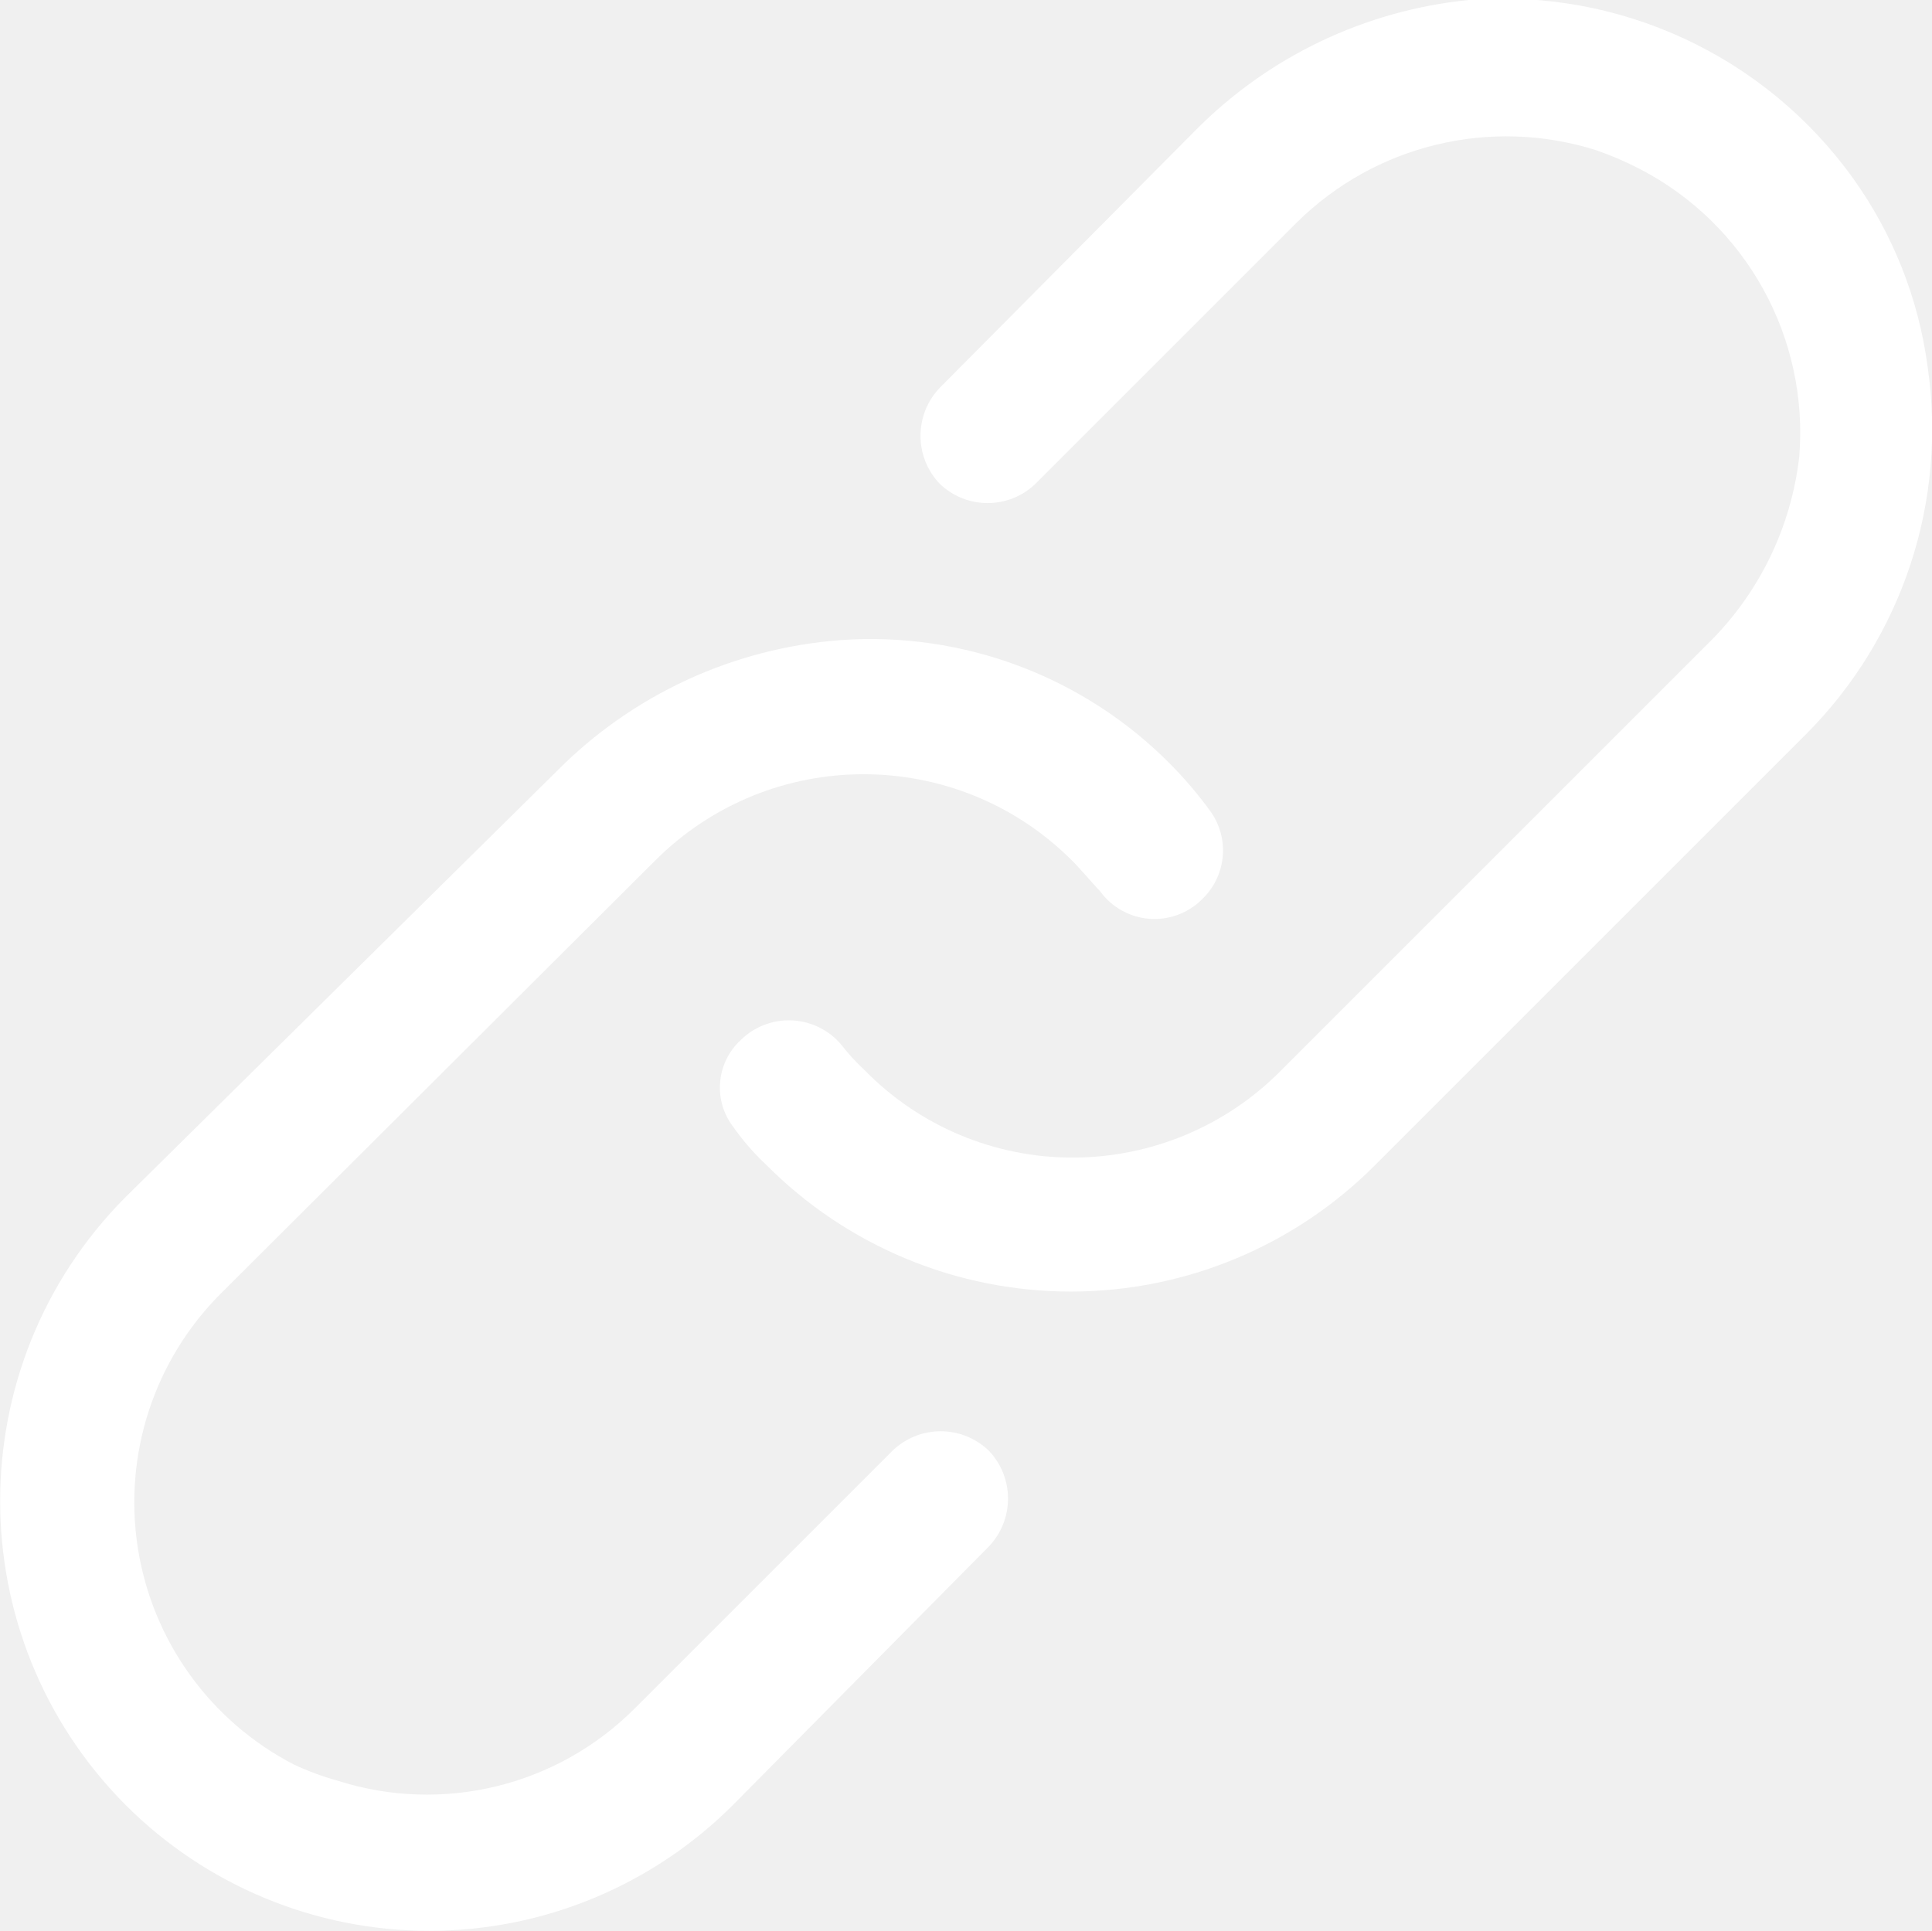
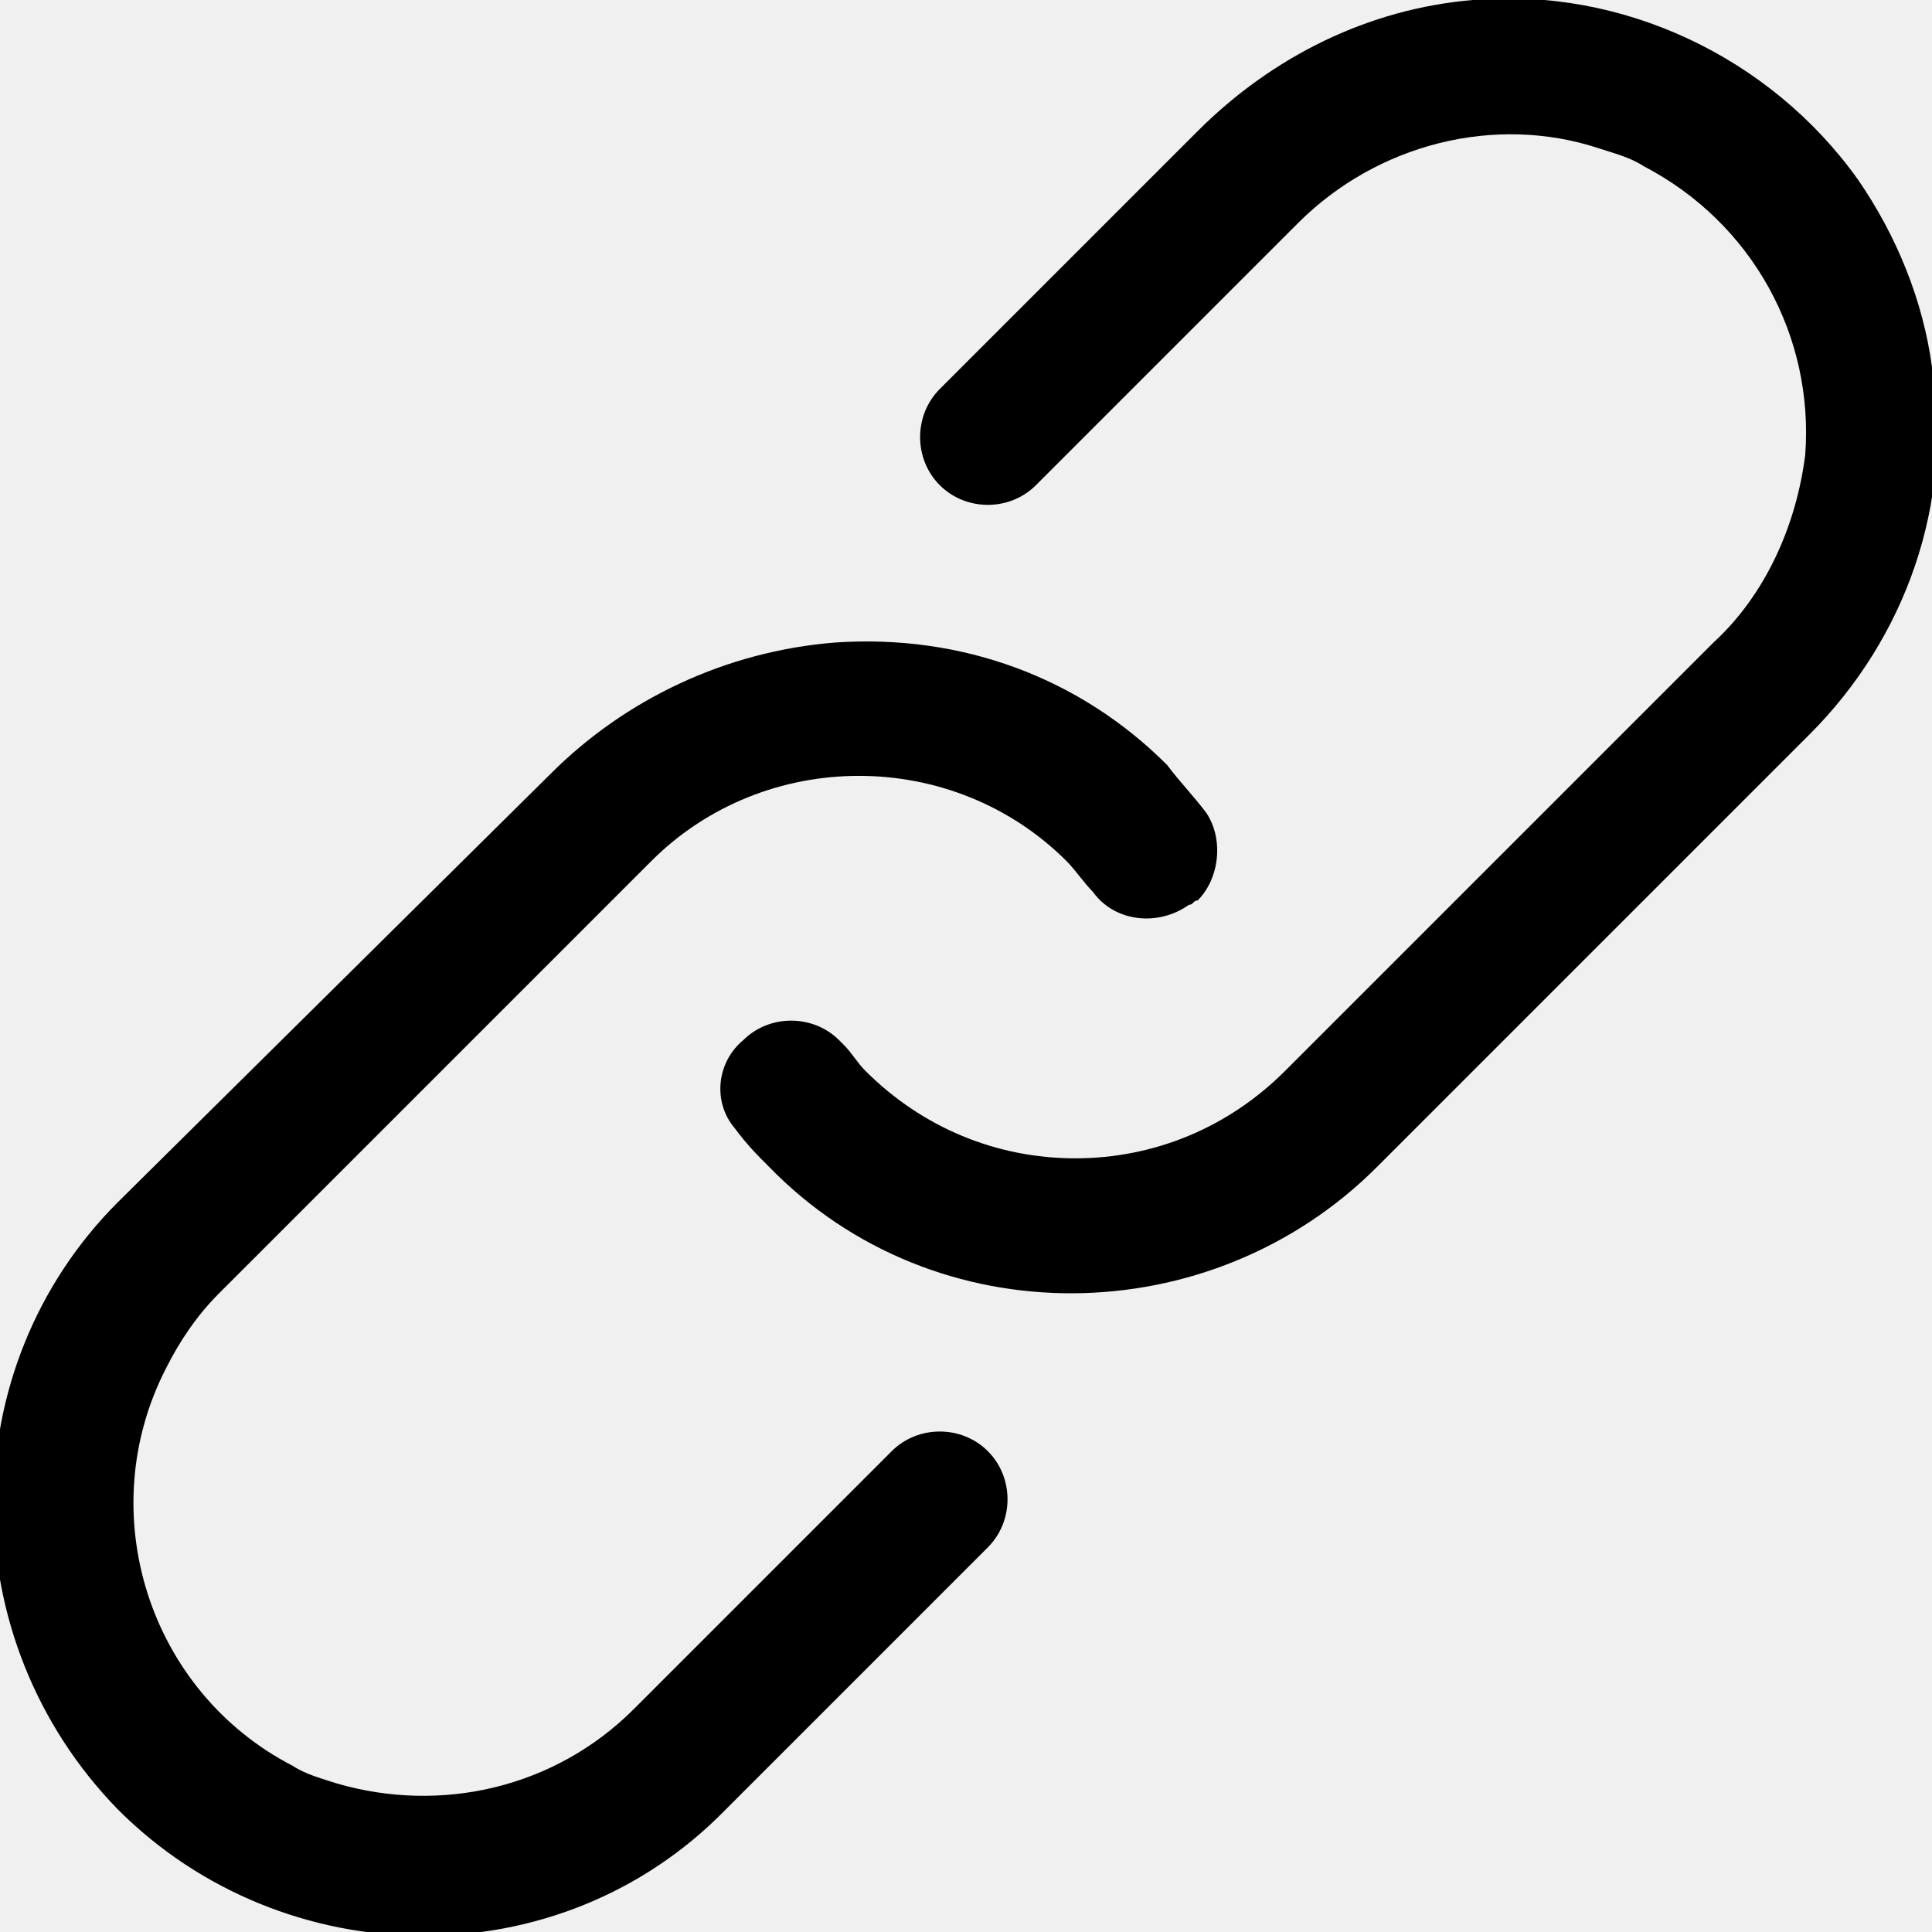
- <svg xmlns="http://www.w3.org/2000/svg" viewBox="0 0 44.24 44.22">
-   <defs>
-     <style>.cls-1{fill:#fff;}</style>
-   </defs>
-   <g id="Layer_2" data-name="Layer 2">
-     <g id="Layer_1-2" data-name="Layer 1">
-       <path class="cls-1" d="M21.52,8.88,27.36,3a10.24,10.24,0,0,1,6.27-3,9.87,9.87,0,0,1,8.8,4.08A9.57,9.57,0,0,1,44.14,8.4a9.89,9.89,0,0,1-2.78,8.41l-9.87,9.87a9.83,9.83,0,0,1-13.94,0,5.57,5.57,0,0,1-.75-.86,1.48,1.48,0,0,1,.16-2h0a1.57,1.57,0,0,1,2.3.1,4.89,4.89,0,0,0,.54.59,6.65,6.65,0,0,0,4.77,2,6.71,6.71,0,0,0,4.77-2l9.76-9.76a7.14,7.14,0,0,0,2.1-4.29,6.8,6.8,0,0,0-3.65-6.59,7.55,7.55,0,0,0-1-.43,6.82,6.82,0,0,0-6.86,1.66L25.27,9.52l-1.56,1.56a1.58,1.58,0,0,1-2.19,0h0A1.59,1.59,0,0,1,21.52,8.88Zm1.12,26.54a1.59,1.59,0,0,0,0-2.2h0a1.59,1.59,0,0,0-2.2,0l-5.9,5.9a6.72,6.72,0,0,1-6.81,1.66,6.31,6.31,0,0,1-1-.37A6.76,6.76,0,0,1,5.05,29.63L15,19.71a6.75,6.75,0,0,1,9.55,0c.21.21.43.48.64.7a1.54,1.54,0,0,0,2.31.21l.05-.05a1.54,1.54,0,0,0,.16-2,9.34,9.34,0,0,0-.91-1.07,9.65,9.65,0,0,0-7.56-2.84,10.22,10.22,0,0,0-6.49,3L2.86,27.43a9.87,9.87,0,0,0,0,13.89,9.83,9.83,0,0,0,13.94,0Z" />
+ <svg xmlns="http://www.w3.org/2000/svg" version="1.1" id="Layer_1" x="0px" y="0px" viewBox="0 0 44.2 44.2" style="enable-background:new 0 0 44.2 44.2;" xml:space="preserve">
+   <g>
+     <g id="Layer_1-2">
+       <path d="M21.5,8.9L27.4,3c1.7-1.7,3.9-2.8,6.3-3c3.4-0.3,6.8,1.3,8.8,4.1c0.9,1.3,1.5,2.8,1.7,4.3c0.5,3.1-0.6,6.2-2.8,8.4    l-9.9,9.9c-3.8,3.8-10.1,3.9-13.9,0c0,0,0,0,0,0c-0.3-0.3-0.5-0.5-0.8-0.9c-0.5-0.6-0.4-1.5,0.2-2l0,0c0.6-0.6,1.6-0.6,2.2,0    c0,0,0.1,0.1,0.1,0.1c0.2,0.2,0.3,0.4,0.5,0.6c1.3,1.3,3,2,4.8,2c1.8,0,3.5-0.7,4.8-2l9.8-9.8c1.2-1.1,1.9-2.7,2.1-4.3    c0.2-2.7-1.2-5.3-3.7-6.6c-0.3-0.2-0.7-0.3-1-0.4c-2.4-0.8-5.1-0.1-6.9,1.7l-4.4,4.4l-1.6,1.6c-0.6,0.6-1.6,0.6-2.2,0l0,0    C20.9,10.5,20.9,9.5,21.5,8.9z M22.6,35.4c0.6-0.6,0.6-1.6,0-2.2l0,0c-0.6-0.6-1.6-0.6-2.2,0l-5.9,5.9c-1.8,1.8-4.4,2.4-6.8,1.7    c-0.3-0.1-0.7-0.2-1-0.4c-3.3-1.7-4.6-5.8-2.9-9.1c0.3-0.6,0.7-1.2,1.2-1.7l9.9-9.9c2.6-2.6,6.9-2.6,9.5,0c0,0,0,0,0,0    c0.2,0.2,0.4,0.5,0.6,0.7c0.5,0.7,1.5,0.8,2.2,0.3c0.1,0,0.1-0.1,0.2-0.1l0,0c0.5-0.5,0.6-1.4,0.2-2c-0.3-0.4-0.6-0.7-0.9-1.1    c-2-2-4.7-3-7.6-2.8c-2.5,0.2-4.8,1.3-6.5,3l-9.9,9.8c-3.8,3.8-3.8,10,0,13.9c3.8,3.8,10.1,3.9,13.9,0c0,0,0,0,0,0L22.6,35.4z" />
    </g>
  </g>
</svg>
